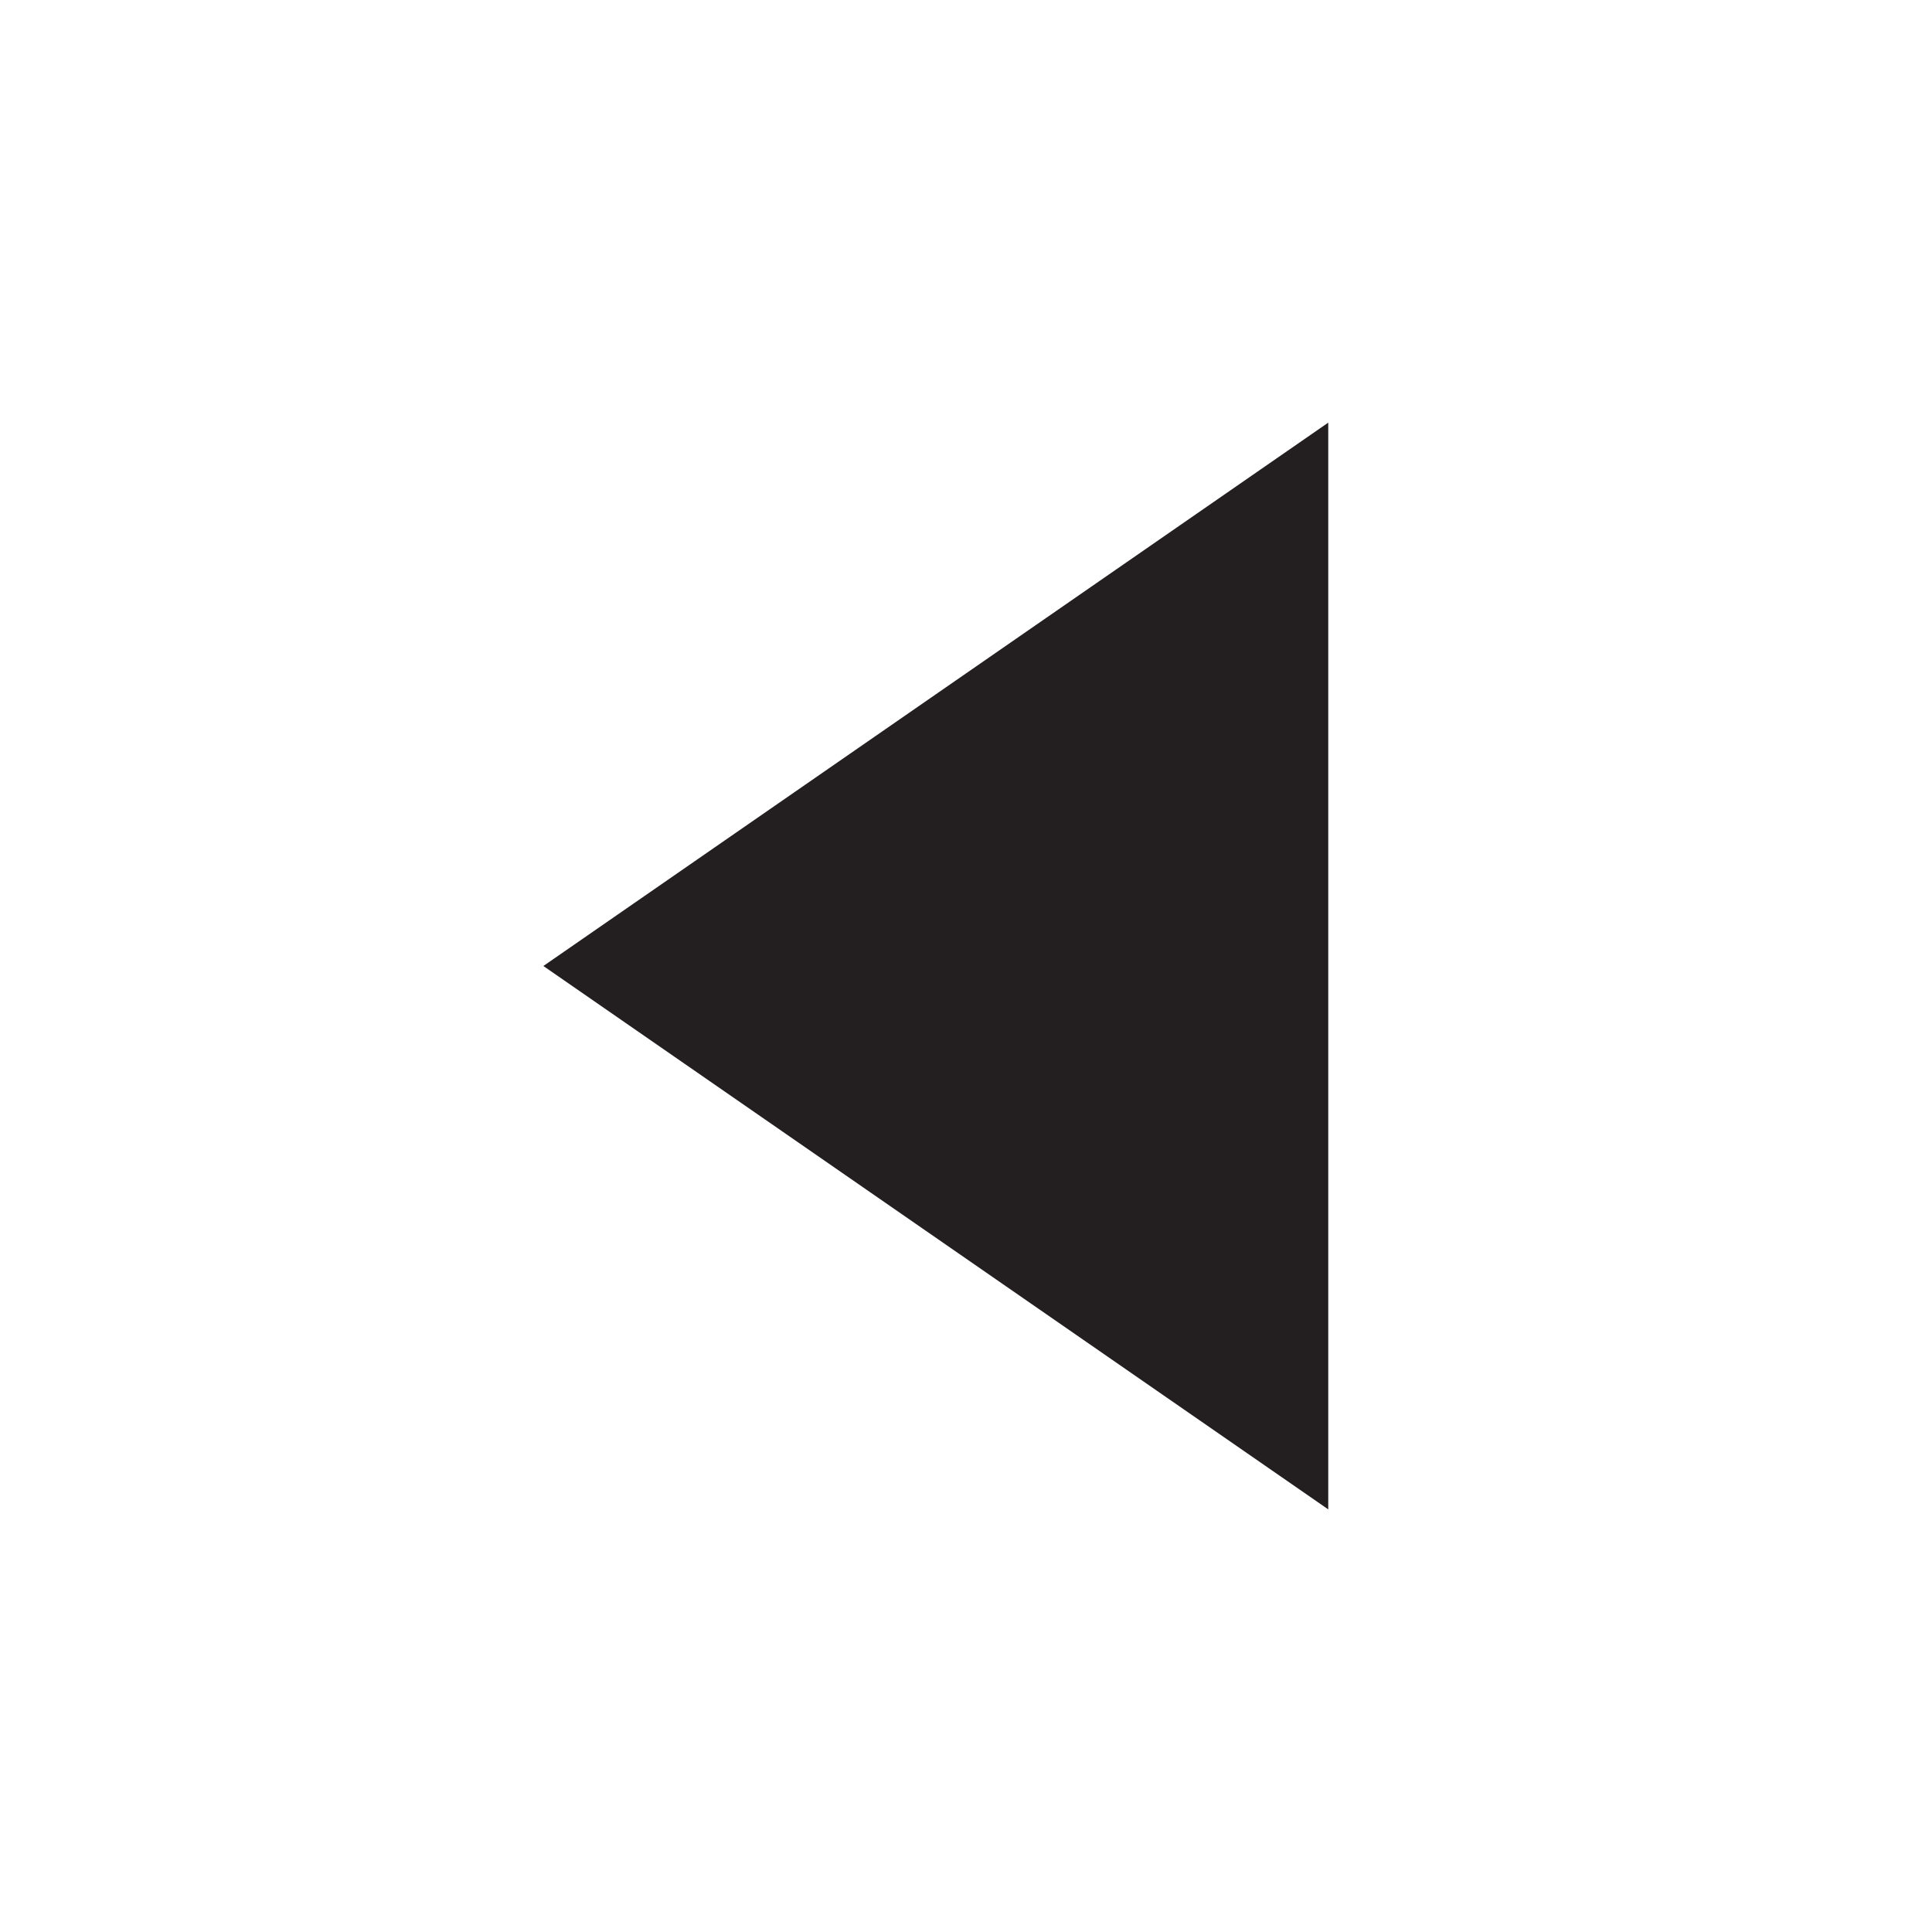
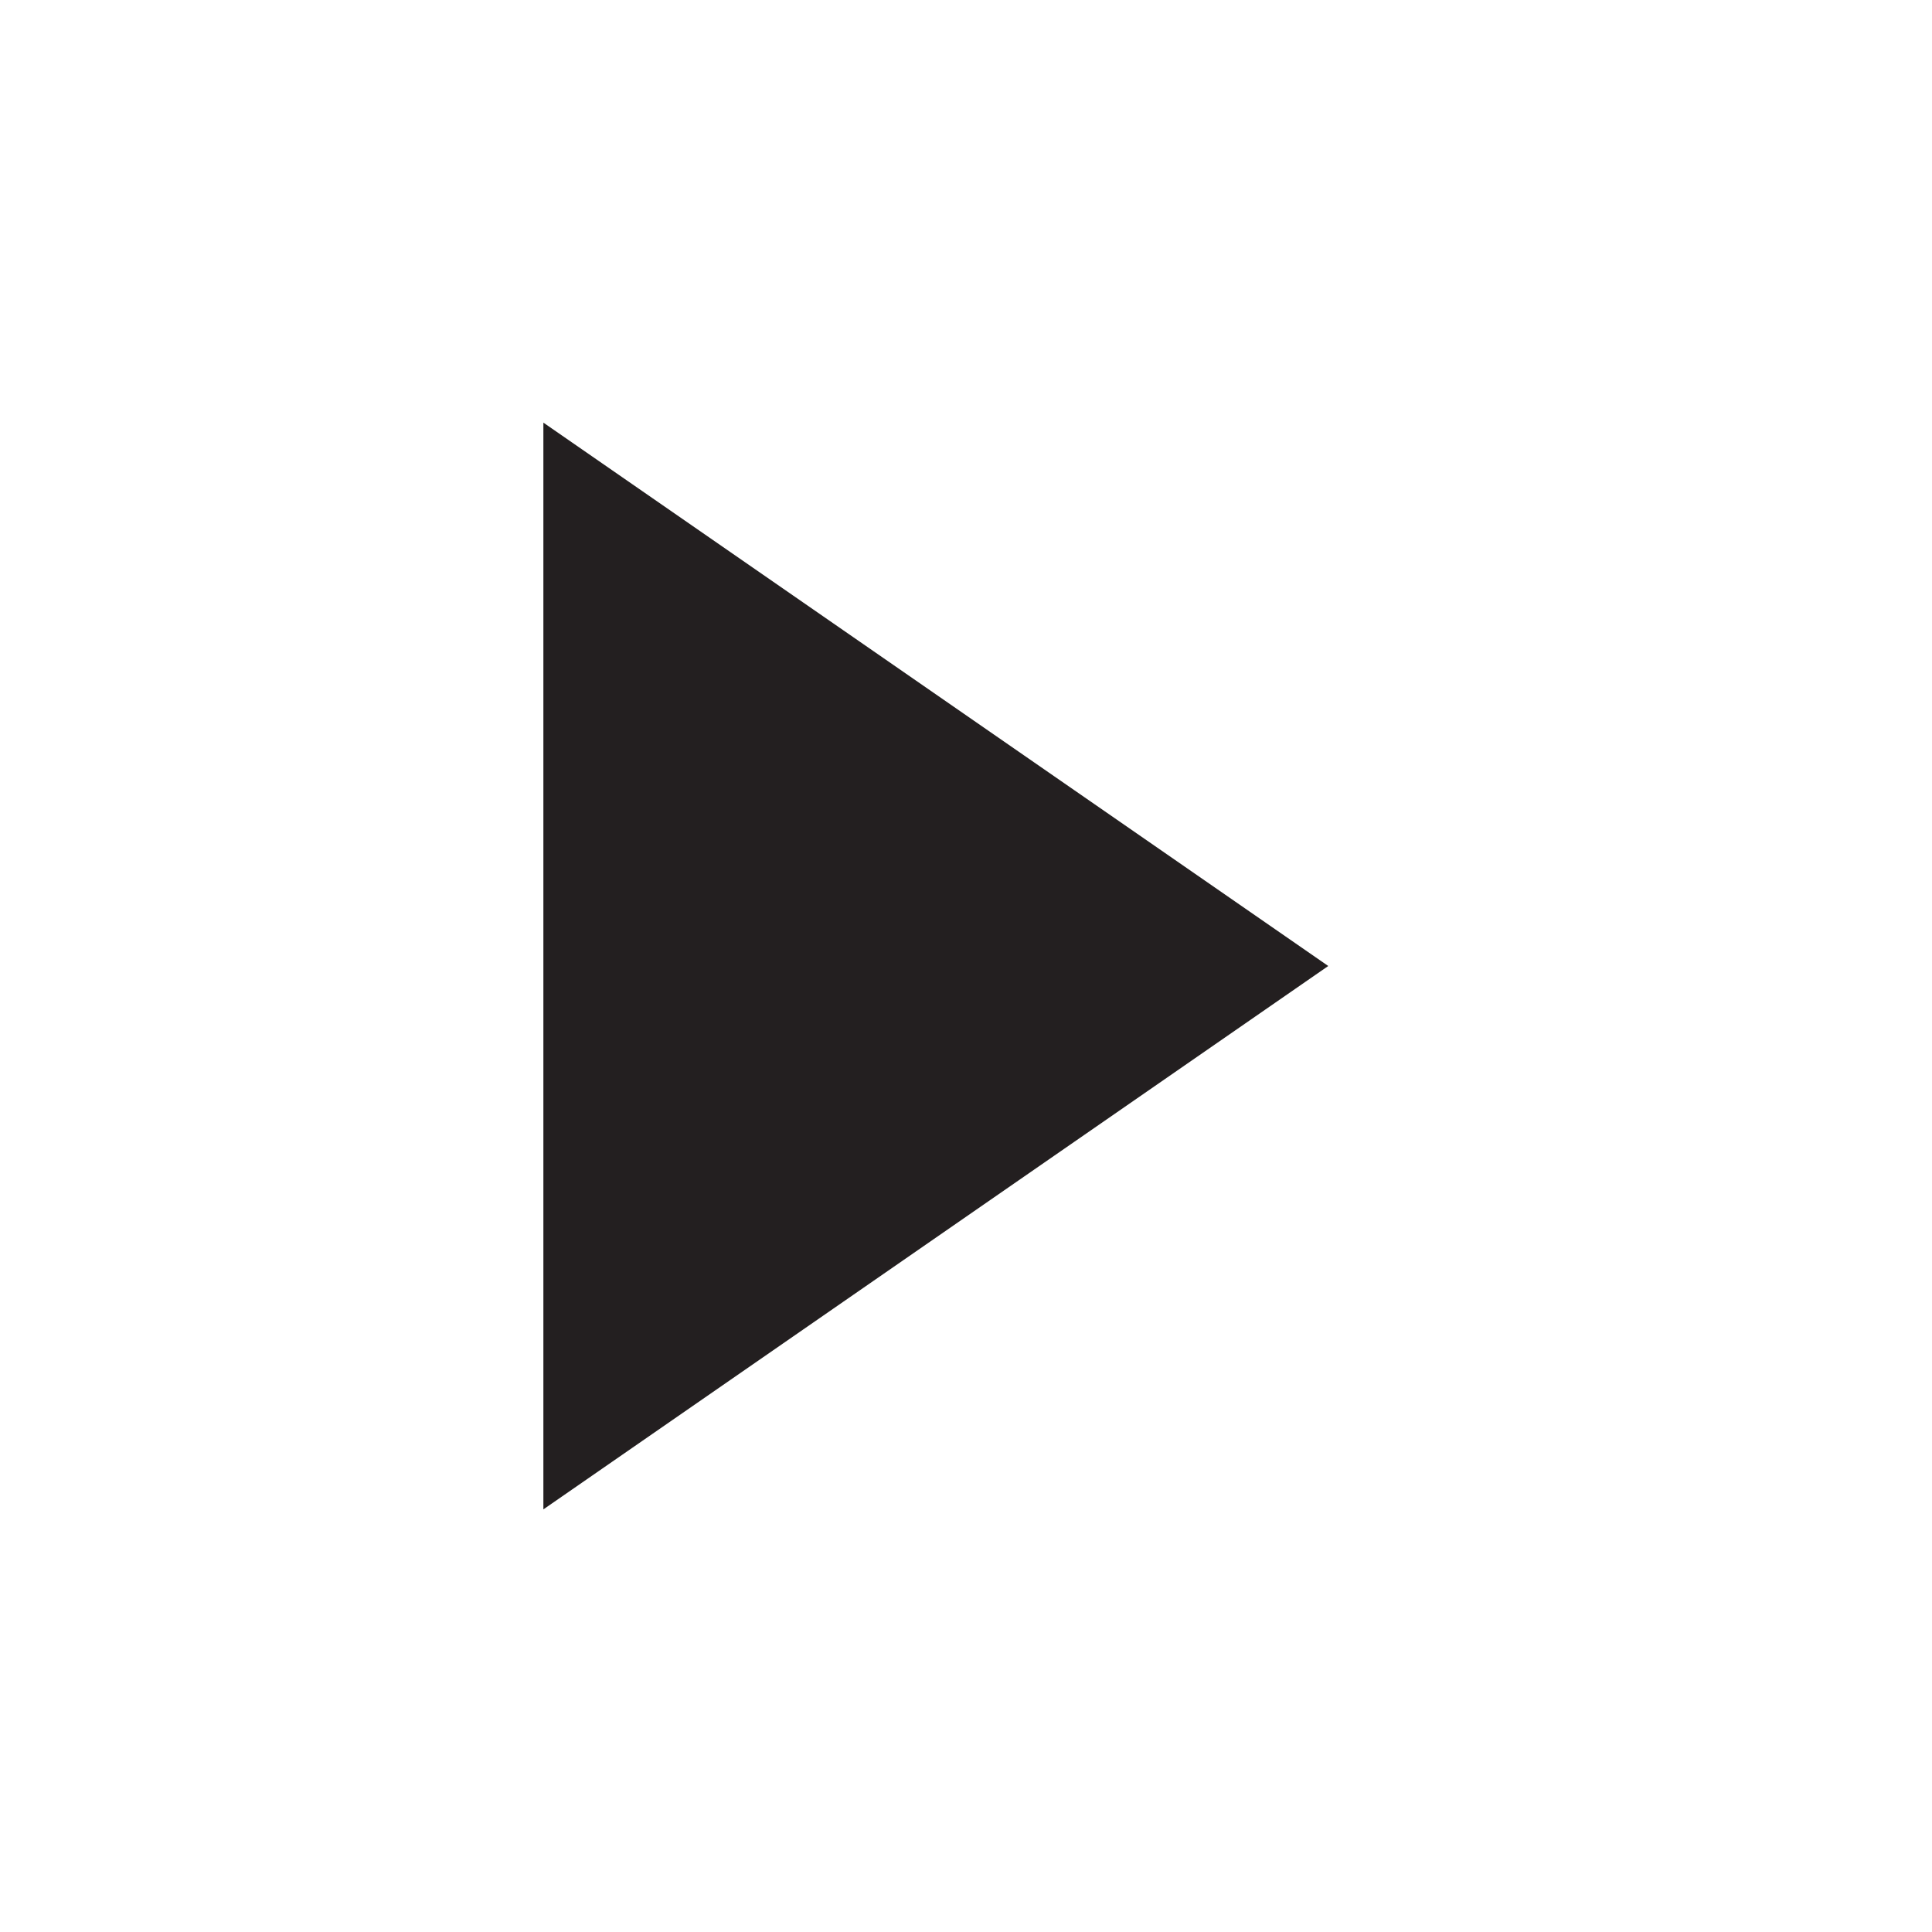
<svg xmlns="http://www.w3.org/2000/svg" version="1.1" id="Layer_1" x="0px" y="0px" width="128px" height="128px" viewBox="0 0 128 128" enable-background="new 0 0 128 128" xml:space="preserve">
-   <polygon fill="#231F20" points="36,64 88,28 88,100 " />
+   <polygon fill="#231F20" points="88,64 36,28 36,100 " />
</svg>
